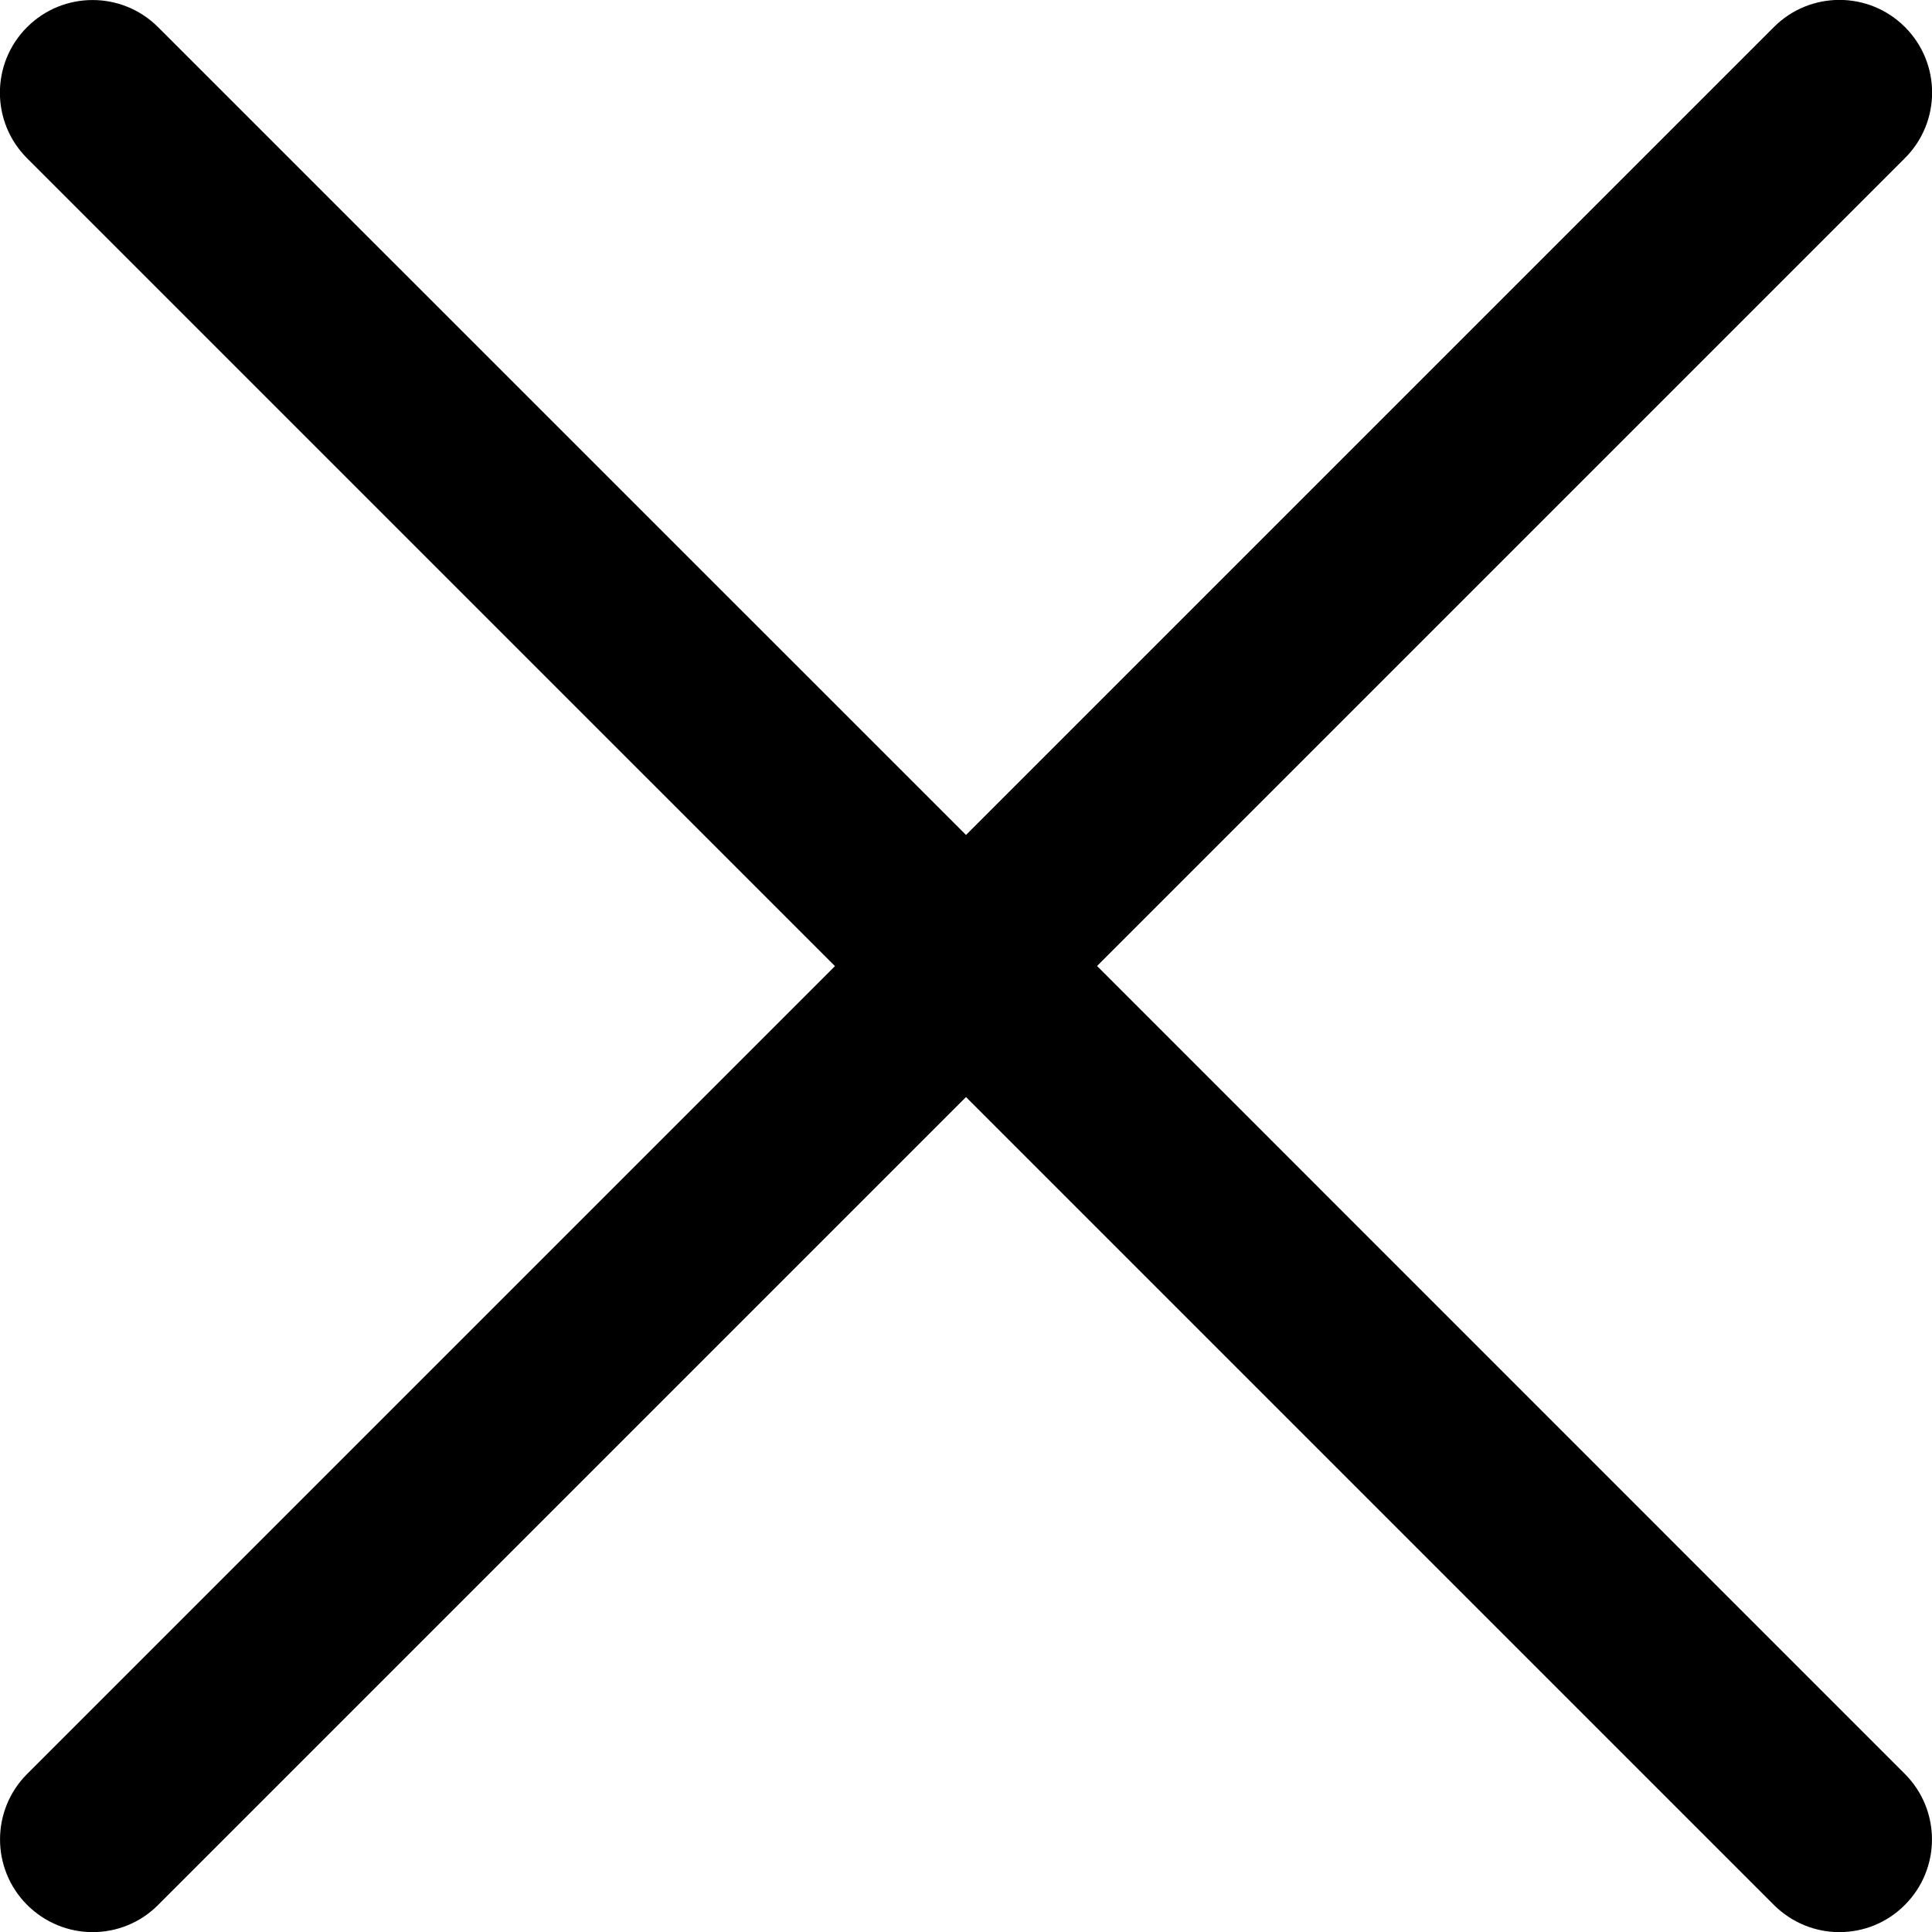
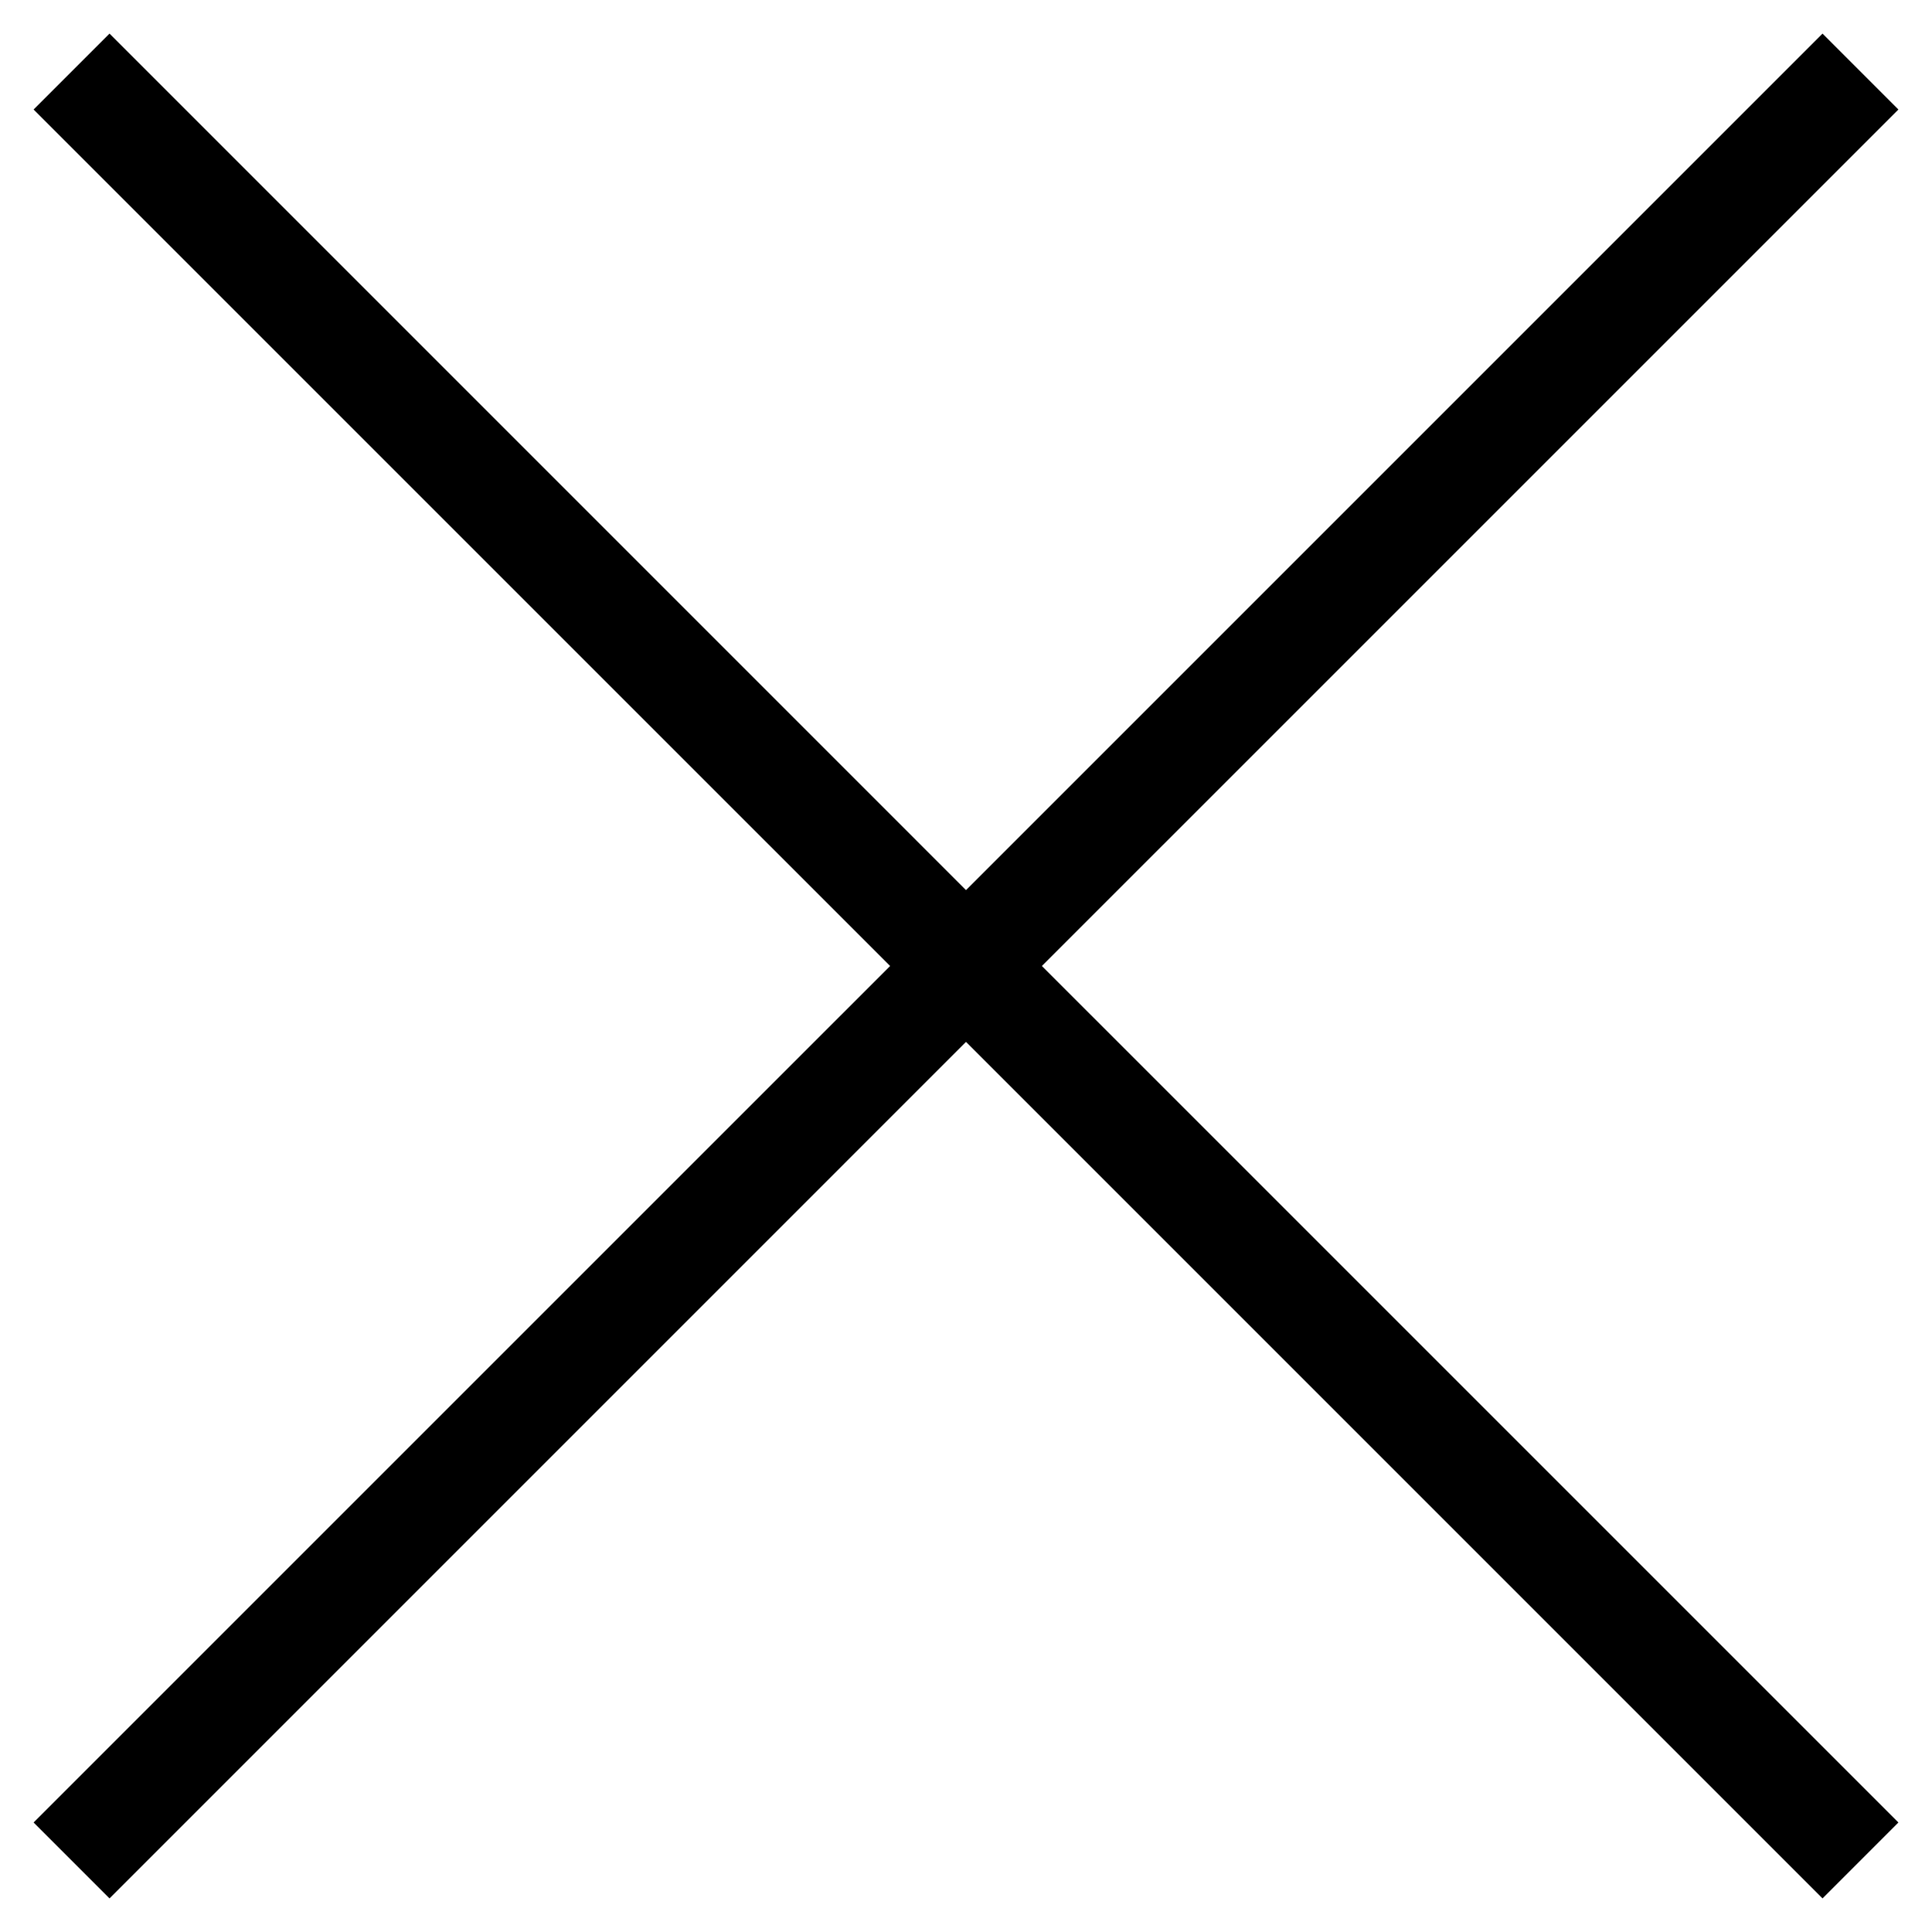
- <svg xmlns="http://www.w3.org/2000/svg" version="1.1" viewBox="0 0 15.642 15.642" enable-background="new 0 0 15.642 15.642">
-   <path fill-rule="evenodd" d="M8.882,7.821l6.541-6.541c0.293-0.293,0.293-0.768,0-1.061  c-0.293-0.293-0.768-0.293-1.061,0L7.821,6.76L1.28,0.22c-0.293-0.293-0.768-0.293-1.061,0c-0.293,0.293-0.293,0.768,0,1.061  l6.541,6.541L0.22,14.362c-0.293,0.293-0.293,0.768,0,1.061c0.147,0.146,0.338,0.22,0.53,0.22s0.384-0.073,0.53-0.22l6.541-6.541  l6.541,6.541c0.147,0.146,0.338,0.22,0.53,0.22c0.192,0,0.384-0.073,0.53-0.22c0.293-0.293,0.293-0.768,0-1.061L8.882,7.821z" />
+ <svg xmlns="http://www.w3.org/2000/svg" width="54" height="54" viewBox="0 0 54 54" fill="">
+   <path fill-rule="evenodd" clip-rule="evenodd" d="M29.121 27L53.061 3.061L50.94 0.939L27 24.879L3.061 0.939L0.939 3.061L24.879 27L0.939 50.939L3.061 53.061L27 29.121L50.94 53.061L53.061 50.939L29.121 27Z" fill="black" />
</svg>
